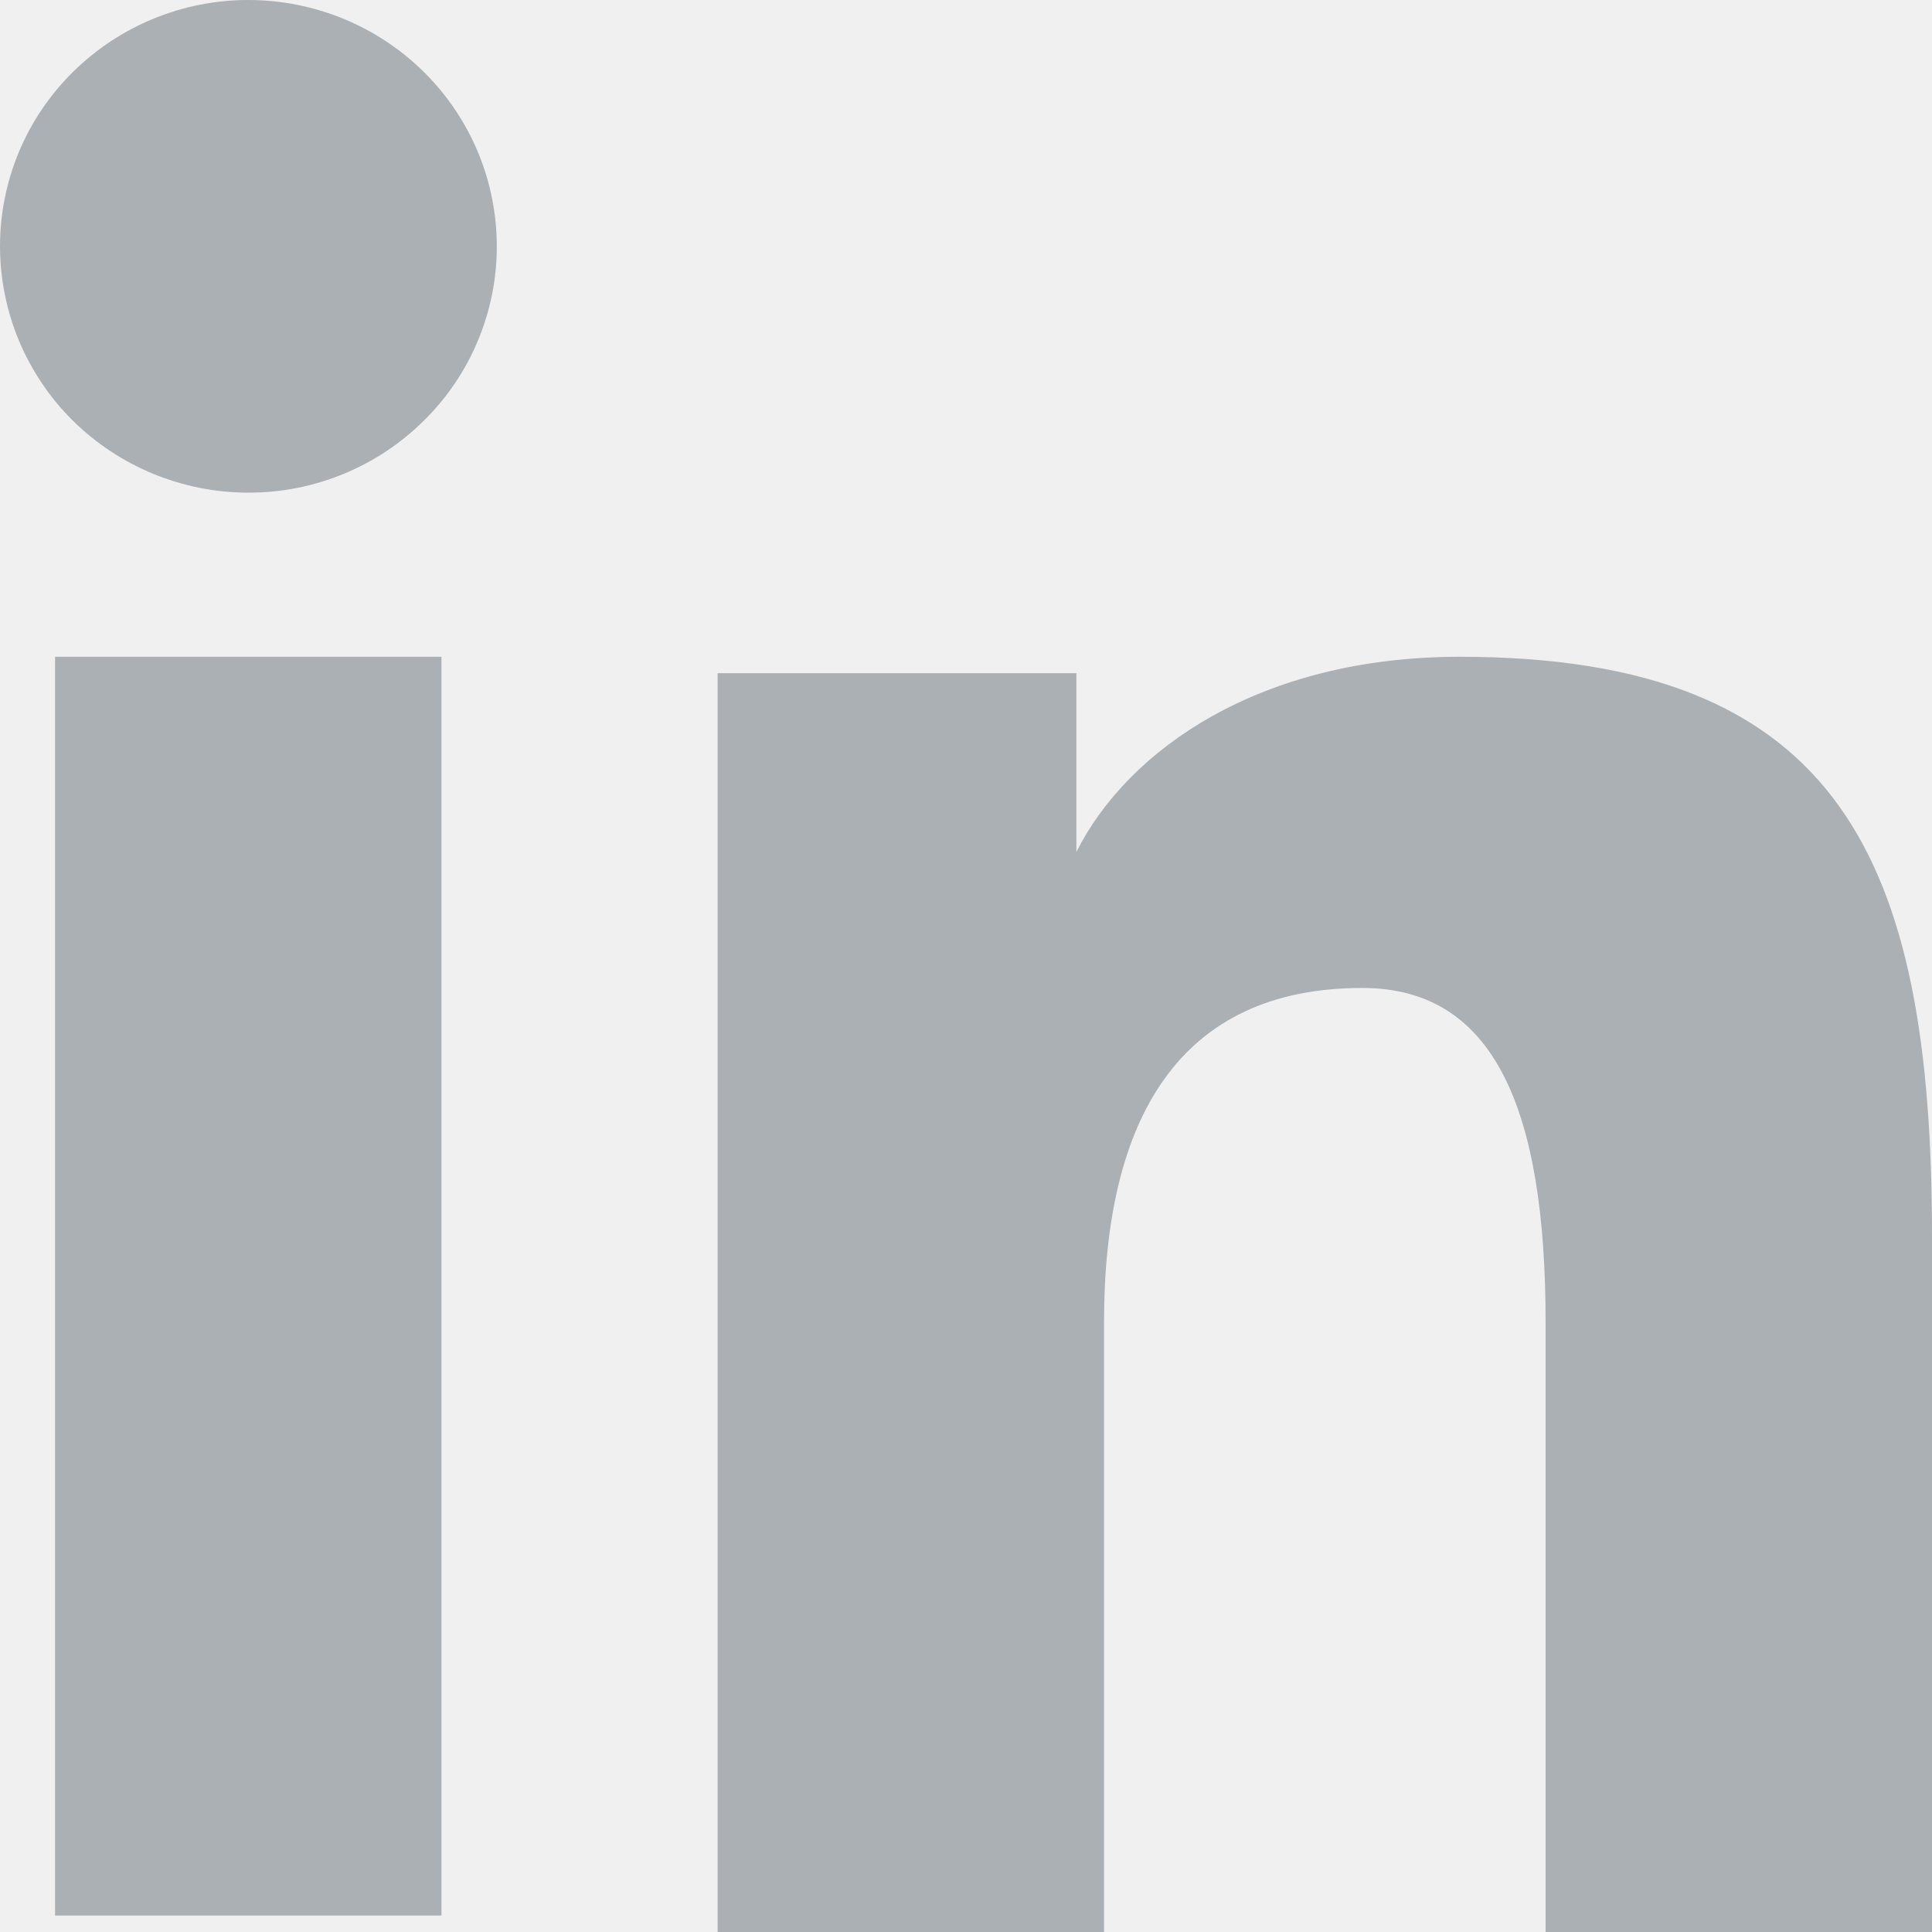
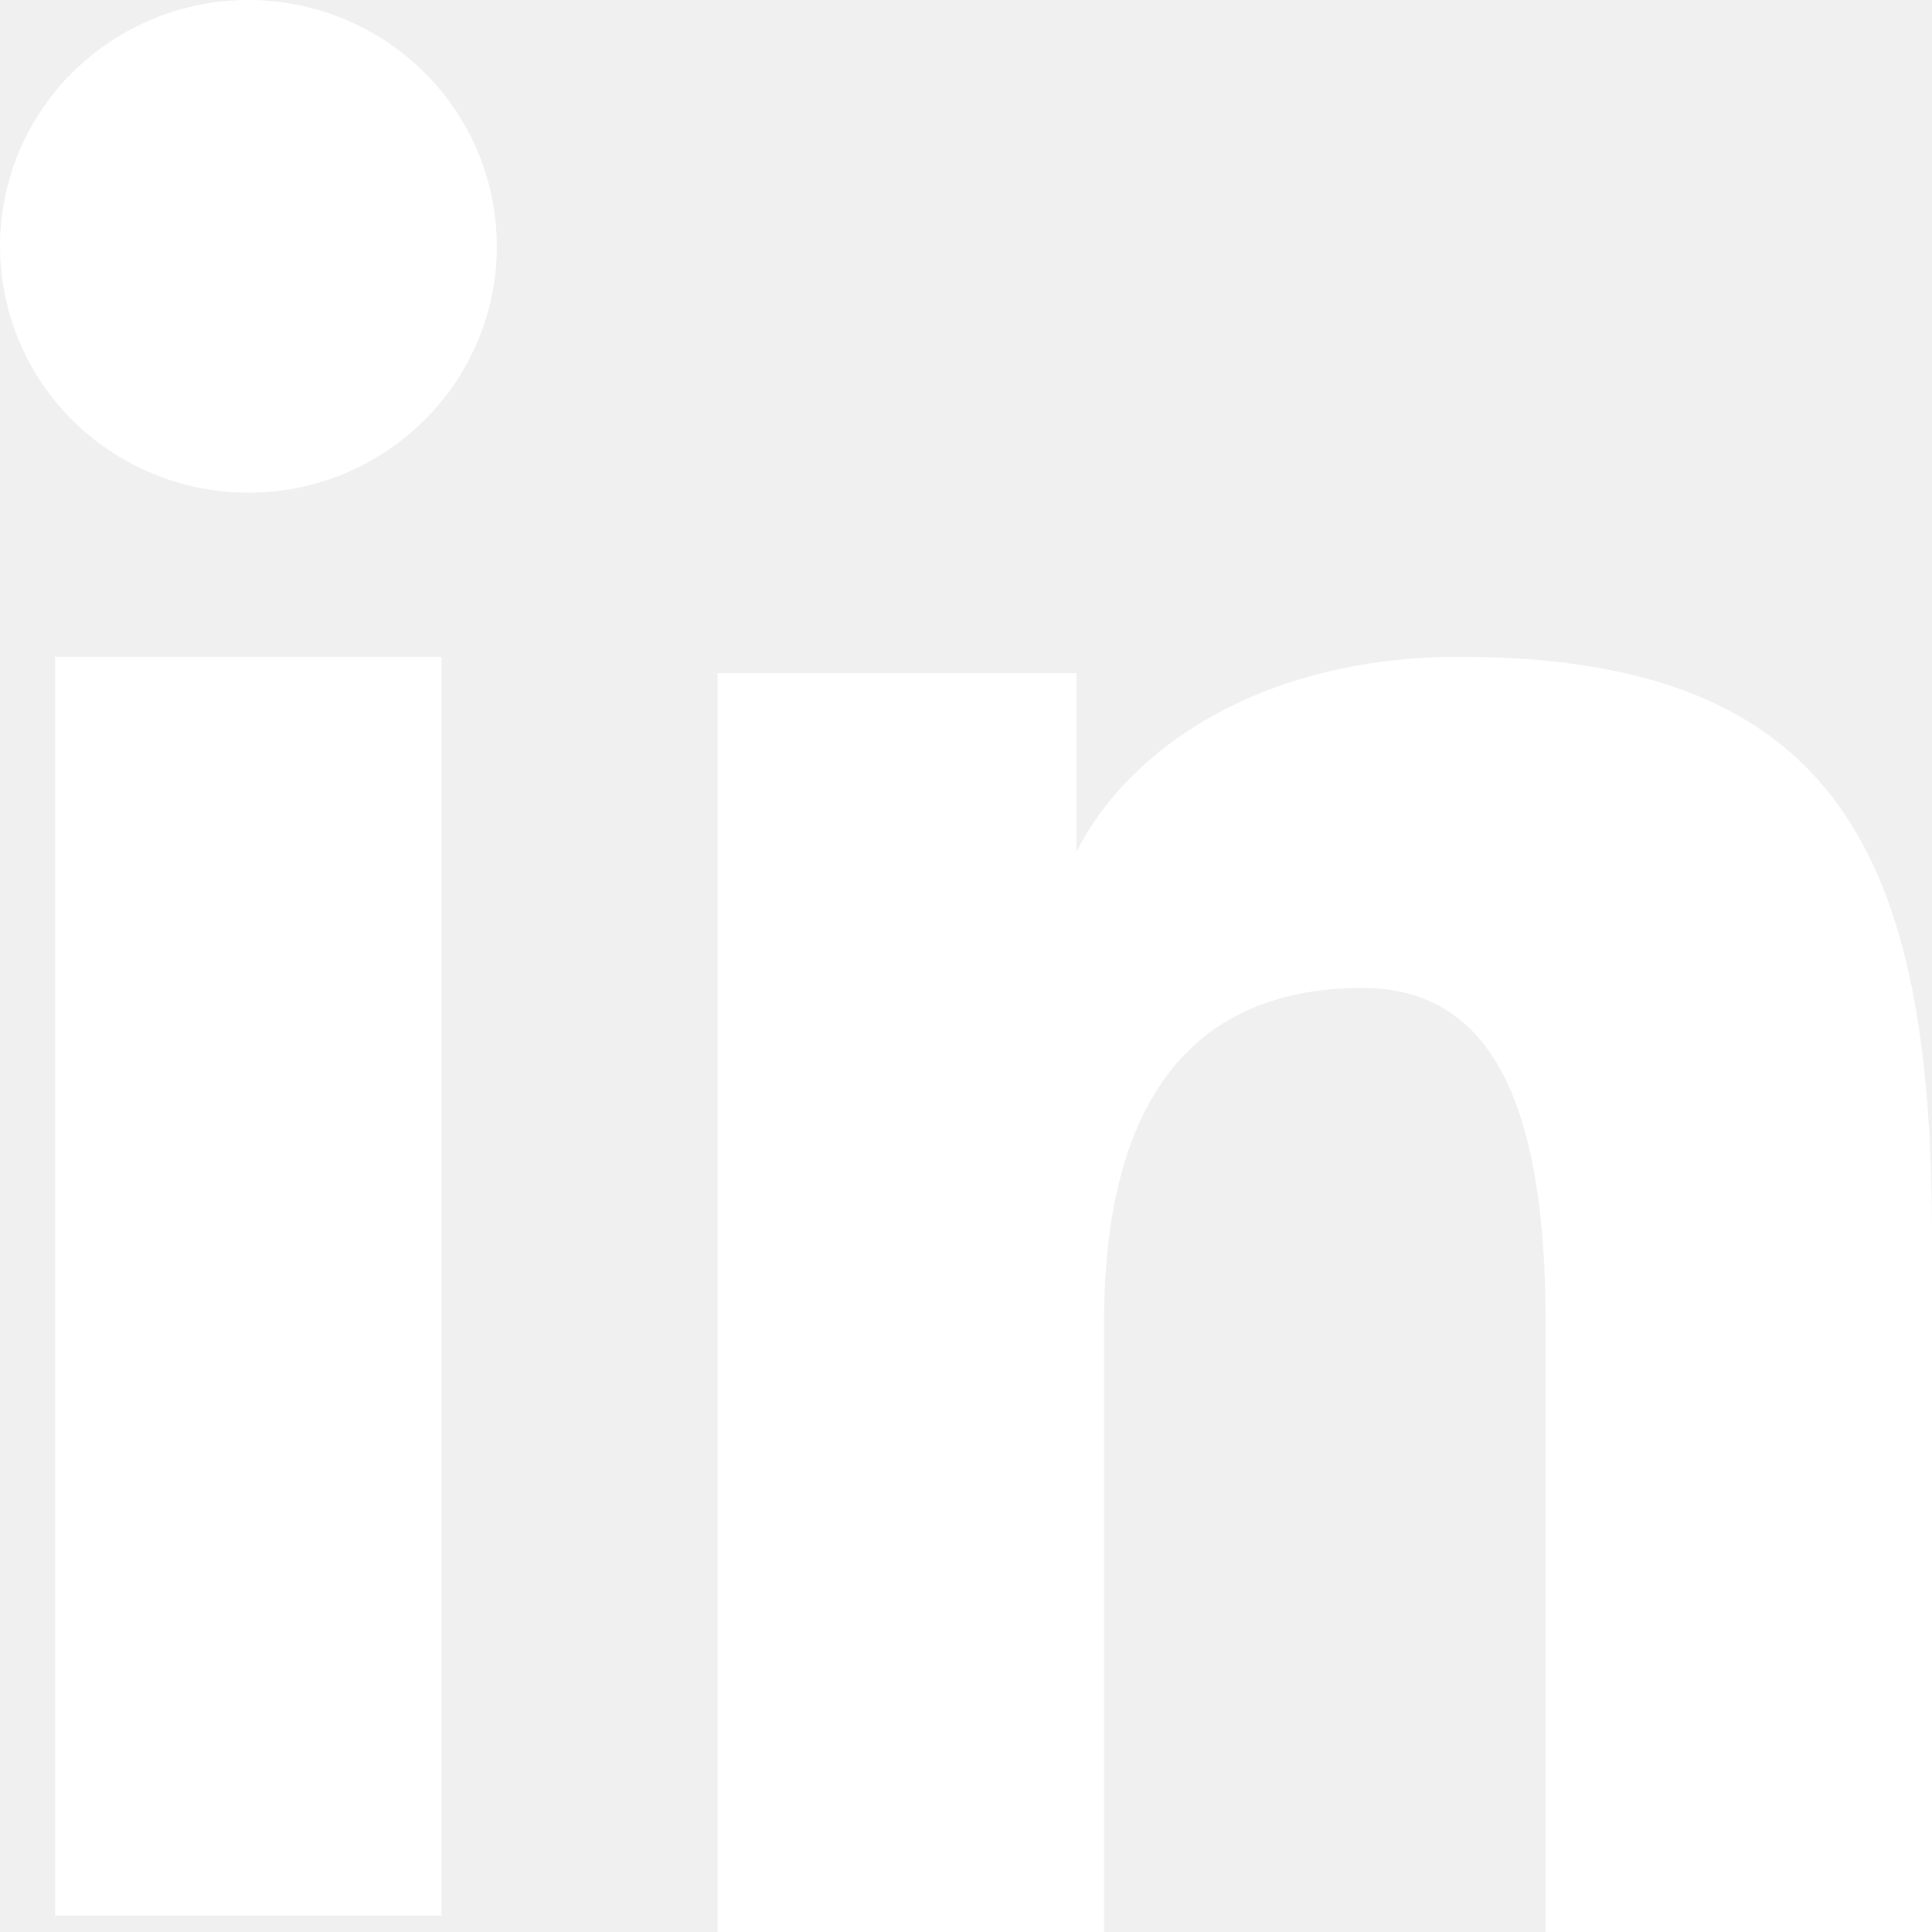
- <svg xmlns="http://www.w3.org/2000/svg" width="36" height="36" viewBox="0 0 36 36" fill="none">
-   <g clip-path="url(#clip0_7736_2516)">
-     <path fill-rule="evenodd" clip-rule="evenodd" d="M13.372 12.544H20.057V15.874C21.02 13.959 23.49 12.238 27.2 12.238C34.312 12.238 36 16.051 36 23.045V36H28.8V24.638C28.8 20.655 27.837 18.409 25.385 18.409C21.985 18.409 20.572 20.83 20.572 24.637V36H13.372V12.544ZM1.026 35.694H8.226V12.238H1.026V35.694ZM9.257 4.59C9.258 5.193 9.138 5.791 8.905 6.348C8.673 6.905 8.332 7.41 7.902 7.834C7.032 8.699 5.853 9.183 4.626 9.18C3.401 9.179 2.225 8.696 1.354 7.835C0.926 7.41 0.586 6.904 0.353 6.348C0.121 5.791 0.001 5.193 0 4.59C0 3.371 0.486 2.205 1.355 1.345C2.226 0.483 3.402 -0.001 4.628 4.50476e-07C5.855 4.50476e-07 7.033 0.484 7.902 1.345C8.77 2.205 9.257 3.371 9.257 4.59Z" fill="#ABB0B4" />
+ <svg xmlns="http://www.w3.org/2000/svg" width="20" height="20" viewBox="0 0 20 20" fill="none">
+   <g clip-path="url(#clip0_42_498)">
+     <path fill-rule="evenodd" clip-rule="evenodd" d="M7.429 6.969H11.143V8.819C11.678 7.755 13.05 6.799 15.111 6.799C19.062 6.799 20 8.917 20 12.803V20H16V13.688C16 11.475 15.465 10.227 14.103 10.227C12.214 10.227 11.429 11.572 11.429 13.687V20H7.429V6.969ZM0.57 19.83H4.57V6.799H0.57V19.83ZM5.143 2.55C5.143 2.885 5.077 3.217 4.947 3.527C4.818 3.836 4.629 4.117 4.39 4.352C3.906 4.833 3.252 5.102 2.57 5.1C1.889 5.1 1.236 4.831 0.752 4.353C0.514 4.117 0.325 3.836 0.196 3.526C0.067 3.217 0.001 2.885 0 2.55C0 1.873 0.27 1.225 0.753 0.747C1.237 0.268 1.89 -0 2.571 2.50265e-07C3.253 2.50265e-07 3.907 0.269 4.39 0.747C4.872 1.225 5.143 1.873 5.143 2.55Z" fill="white" />
  </g>
  <defs>
-     <clipPath id="clip0_7736_2516">
-       <rect width="36" height="36" fill="white" />
+     <clipPath id="clip0_42_498">
+       <rect width="20" height="20" fill="white" />
    </clipPath>
  </defs>
</svg>
